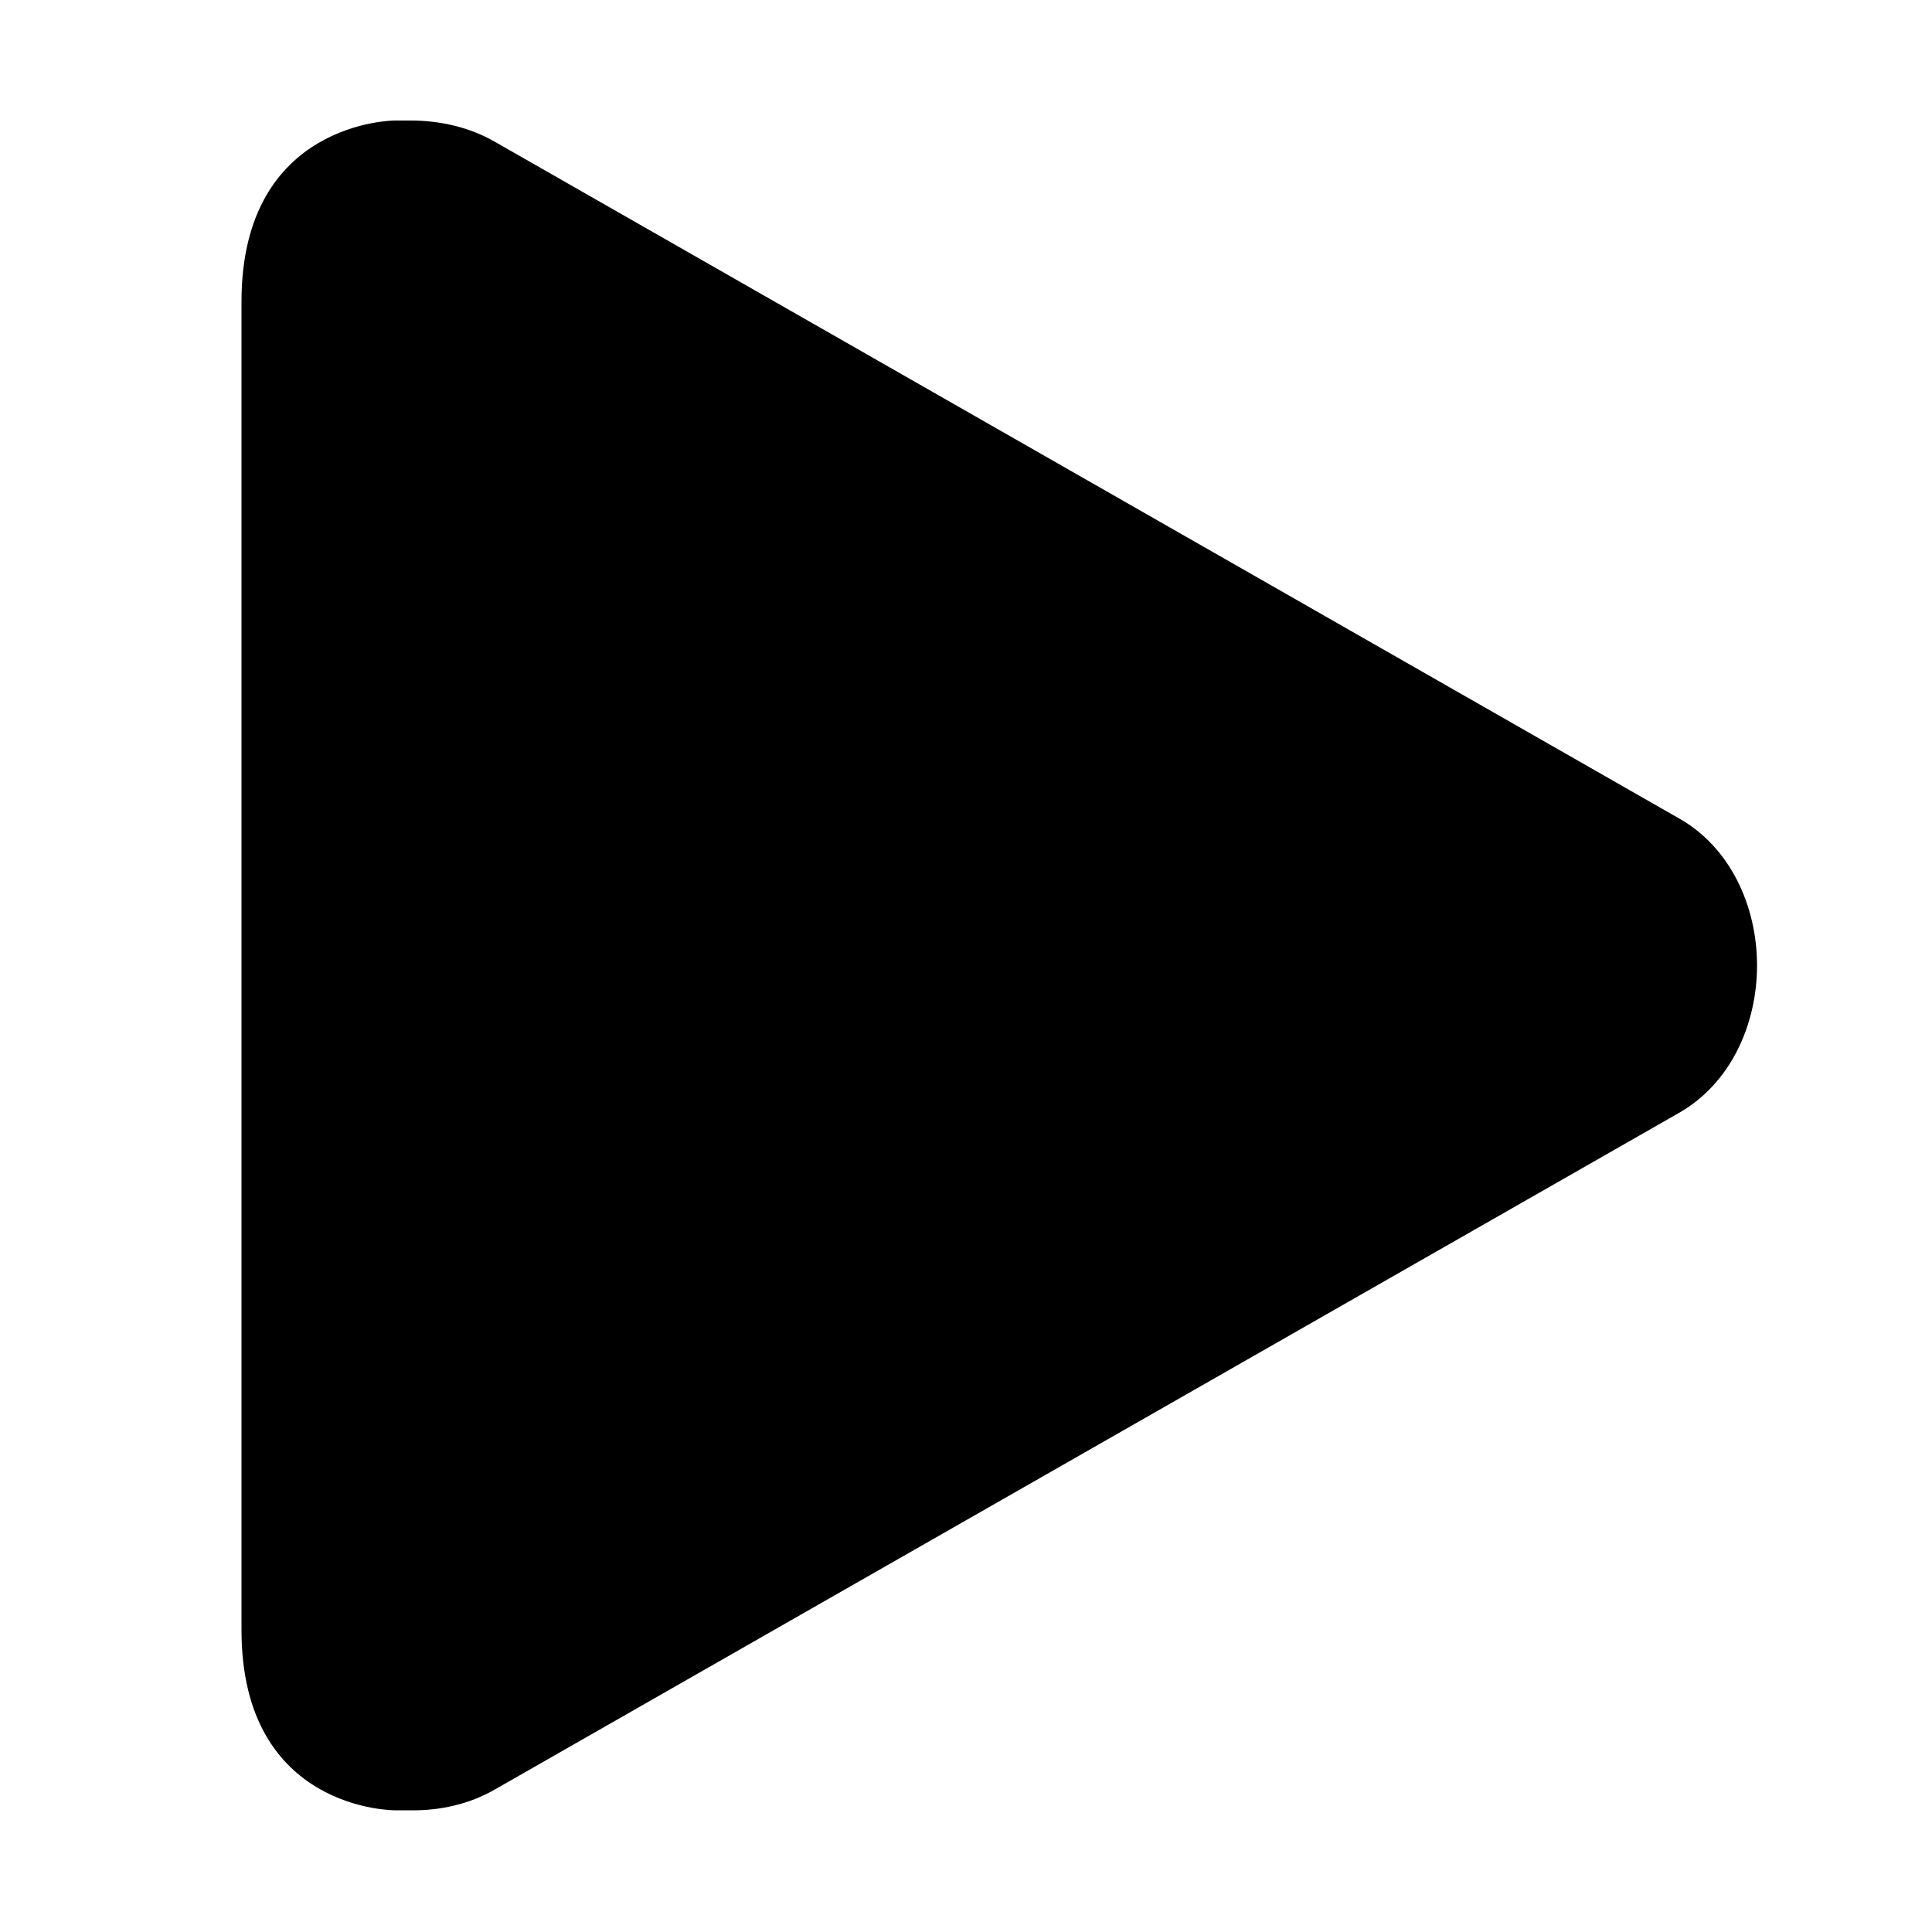
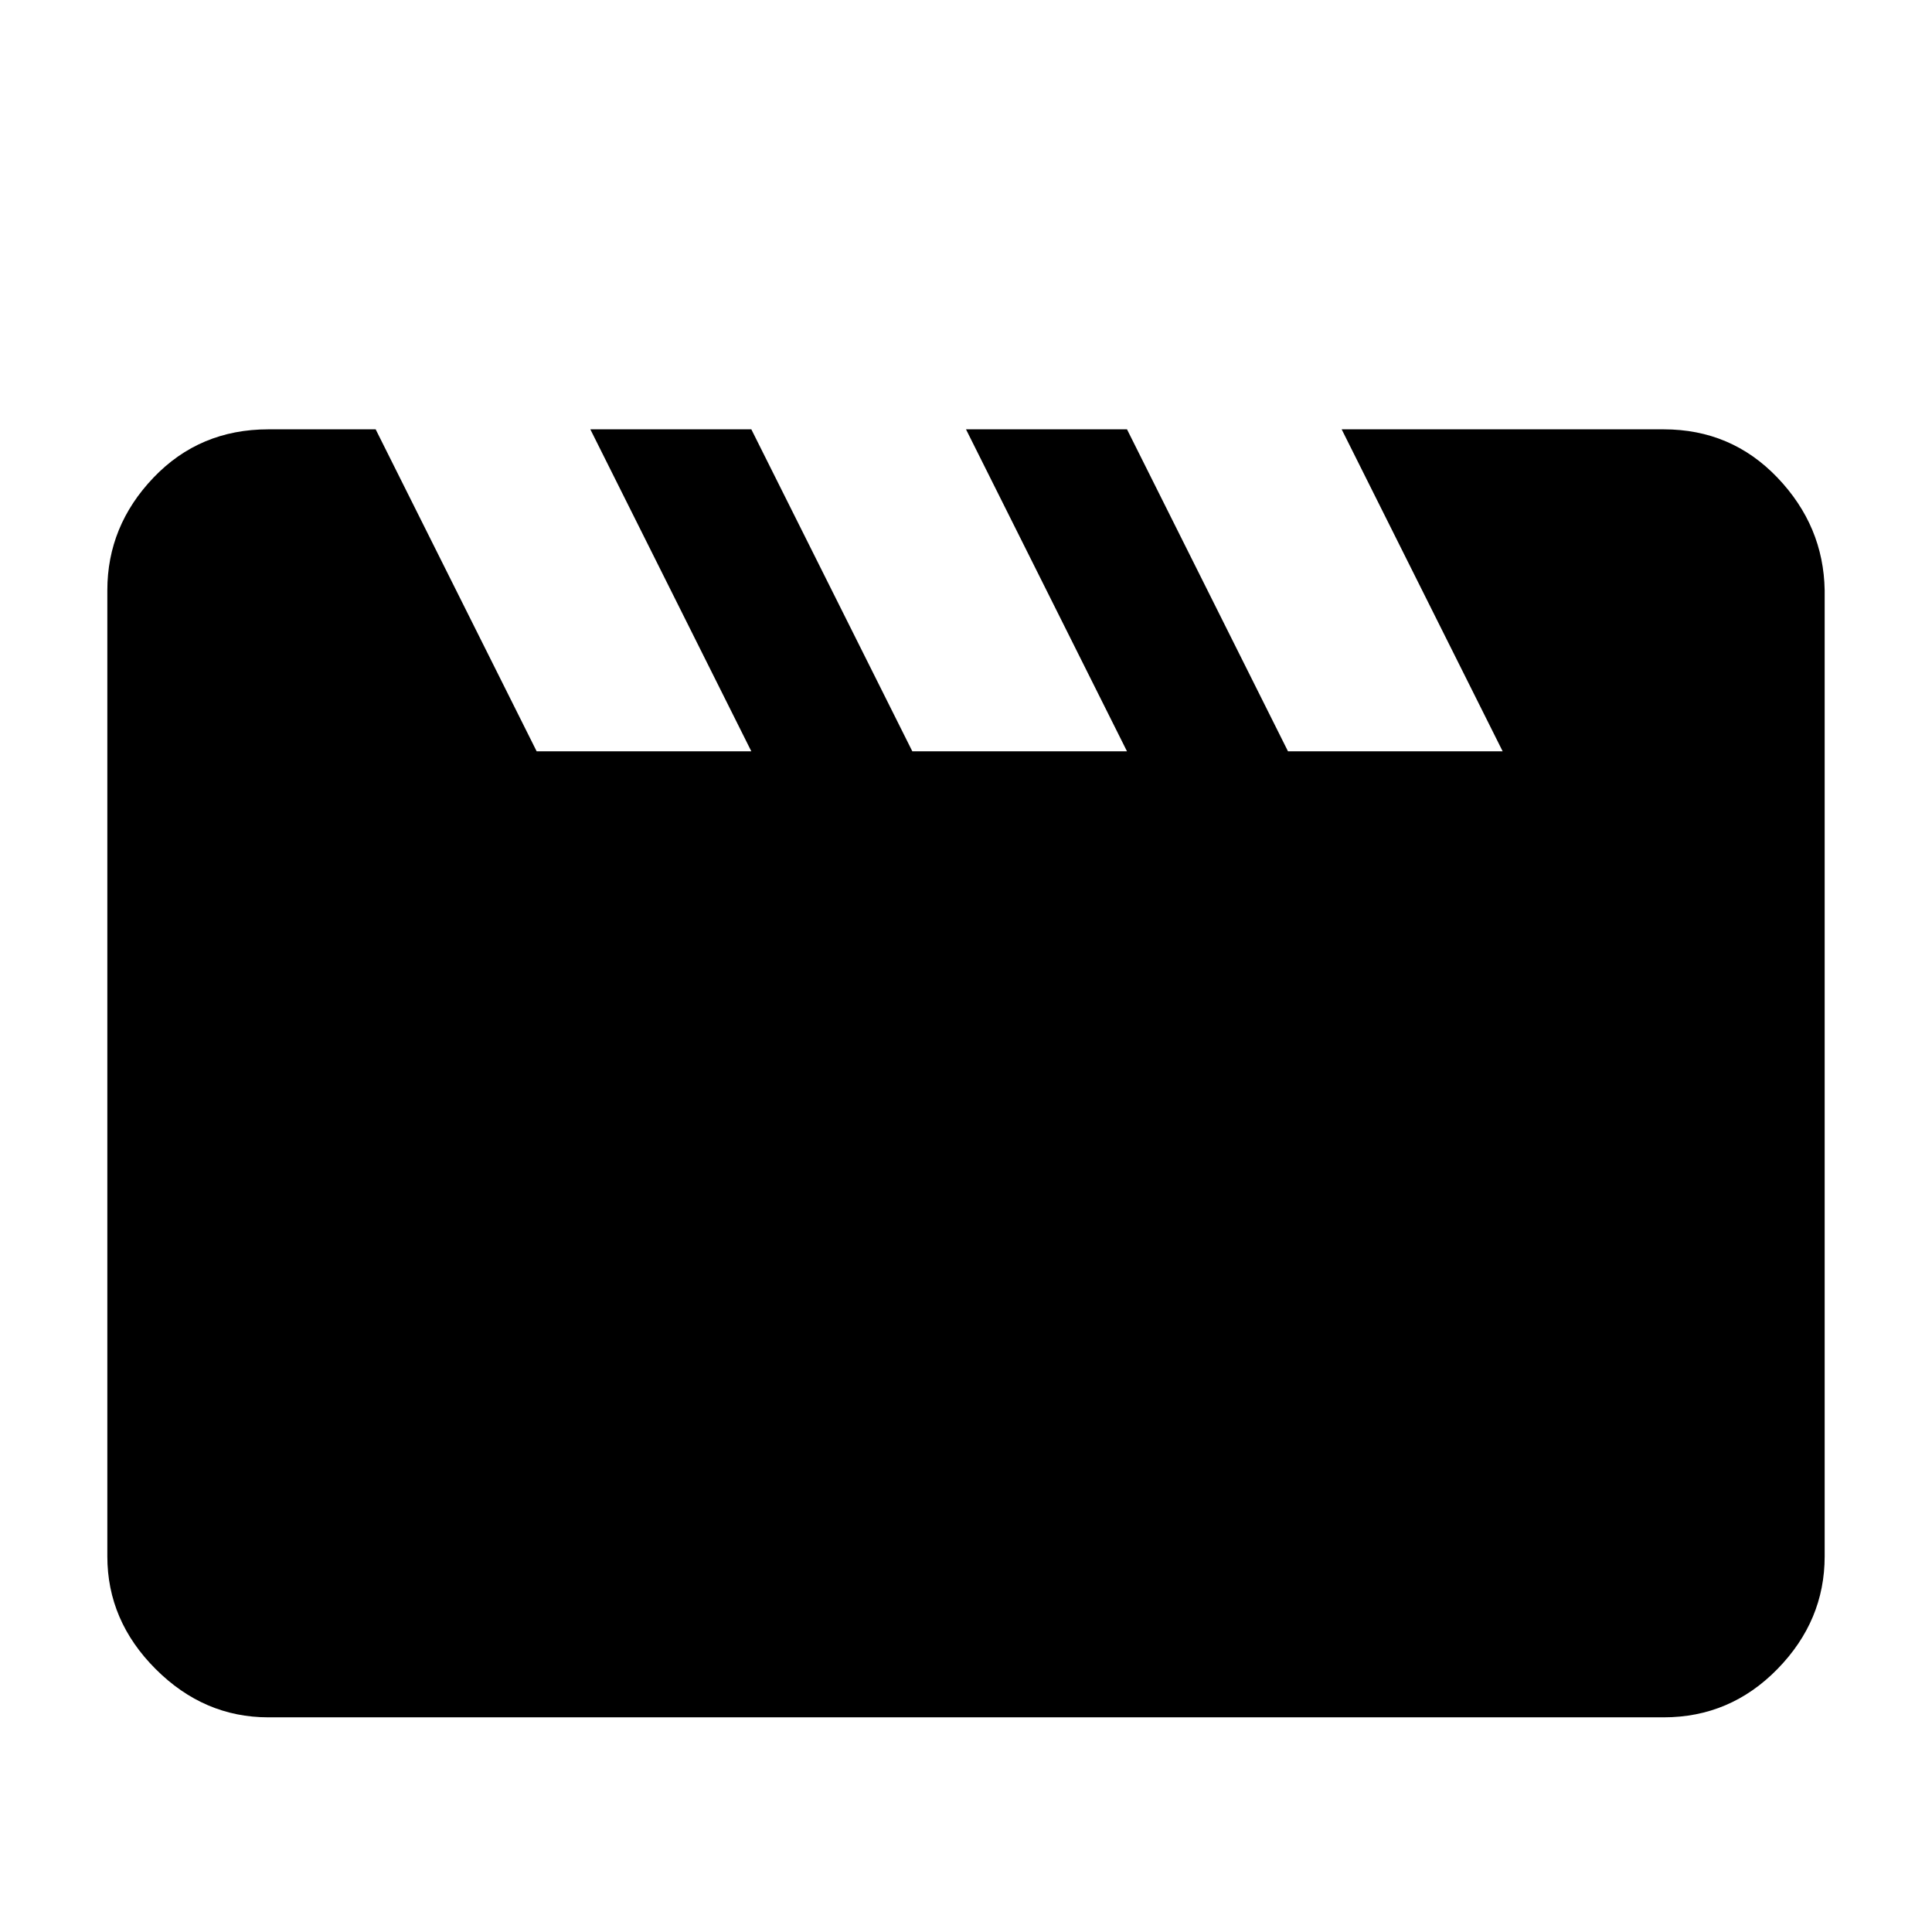
- <svg xmlns="http://www.w3.org/2000/svg" height="16px" viewBox="0 0 16 16" width="16px">
-   <path d="m 2 2.5 v 11 c 0 1.5 1.27 1.492 1.27 1.492 h 0.129 c 0.246 0.004 0.488 -0.051 0.699 -0.172 l 9.797 -5.598 c 0.434 -0.242 0.656 -0.734 0.656 -1.227 c 0 -0.492 -0.223 -0.984 -0.656 -1.223 l -9.797 -5.598 c -0.211 -0.121 -0.453 -0.176 -0.699 -0.176 h -0.129 s -1.27 0 -1.27 1.5 z m 0 0" fill="#000000" />
+ <svg xmlns="http://www.w3.org/2000/svg" viewBox="1 1 18 16" height="18px" width="18px" fill="#000000">
+   <path d="M4.5,4L6,7H8L6.5,4H8L9.5,7h2L10,4h1.5L13,7h2L13.5,4h3q0.63,0 1.06,0.45T18,5.5v9q0,0.6-0.44,1.05T16.5,16H3.5q-0.6,0-1.05-0.45T2,14.5v-9Q2,4.9 2.43,4.45T3.5,4h1Z" />
</svg>
